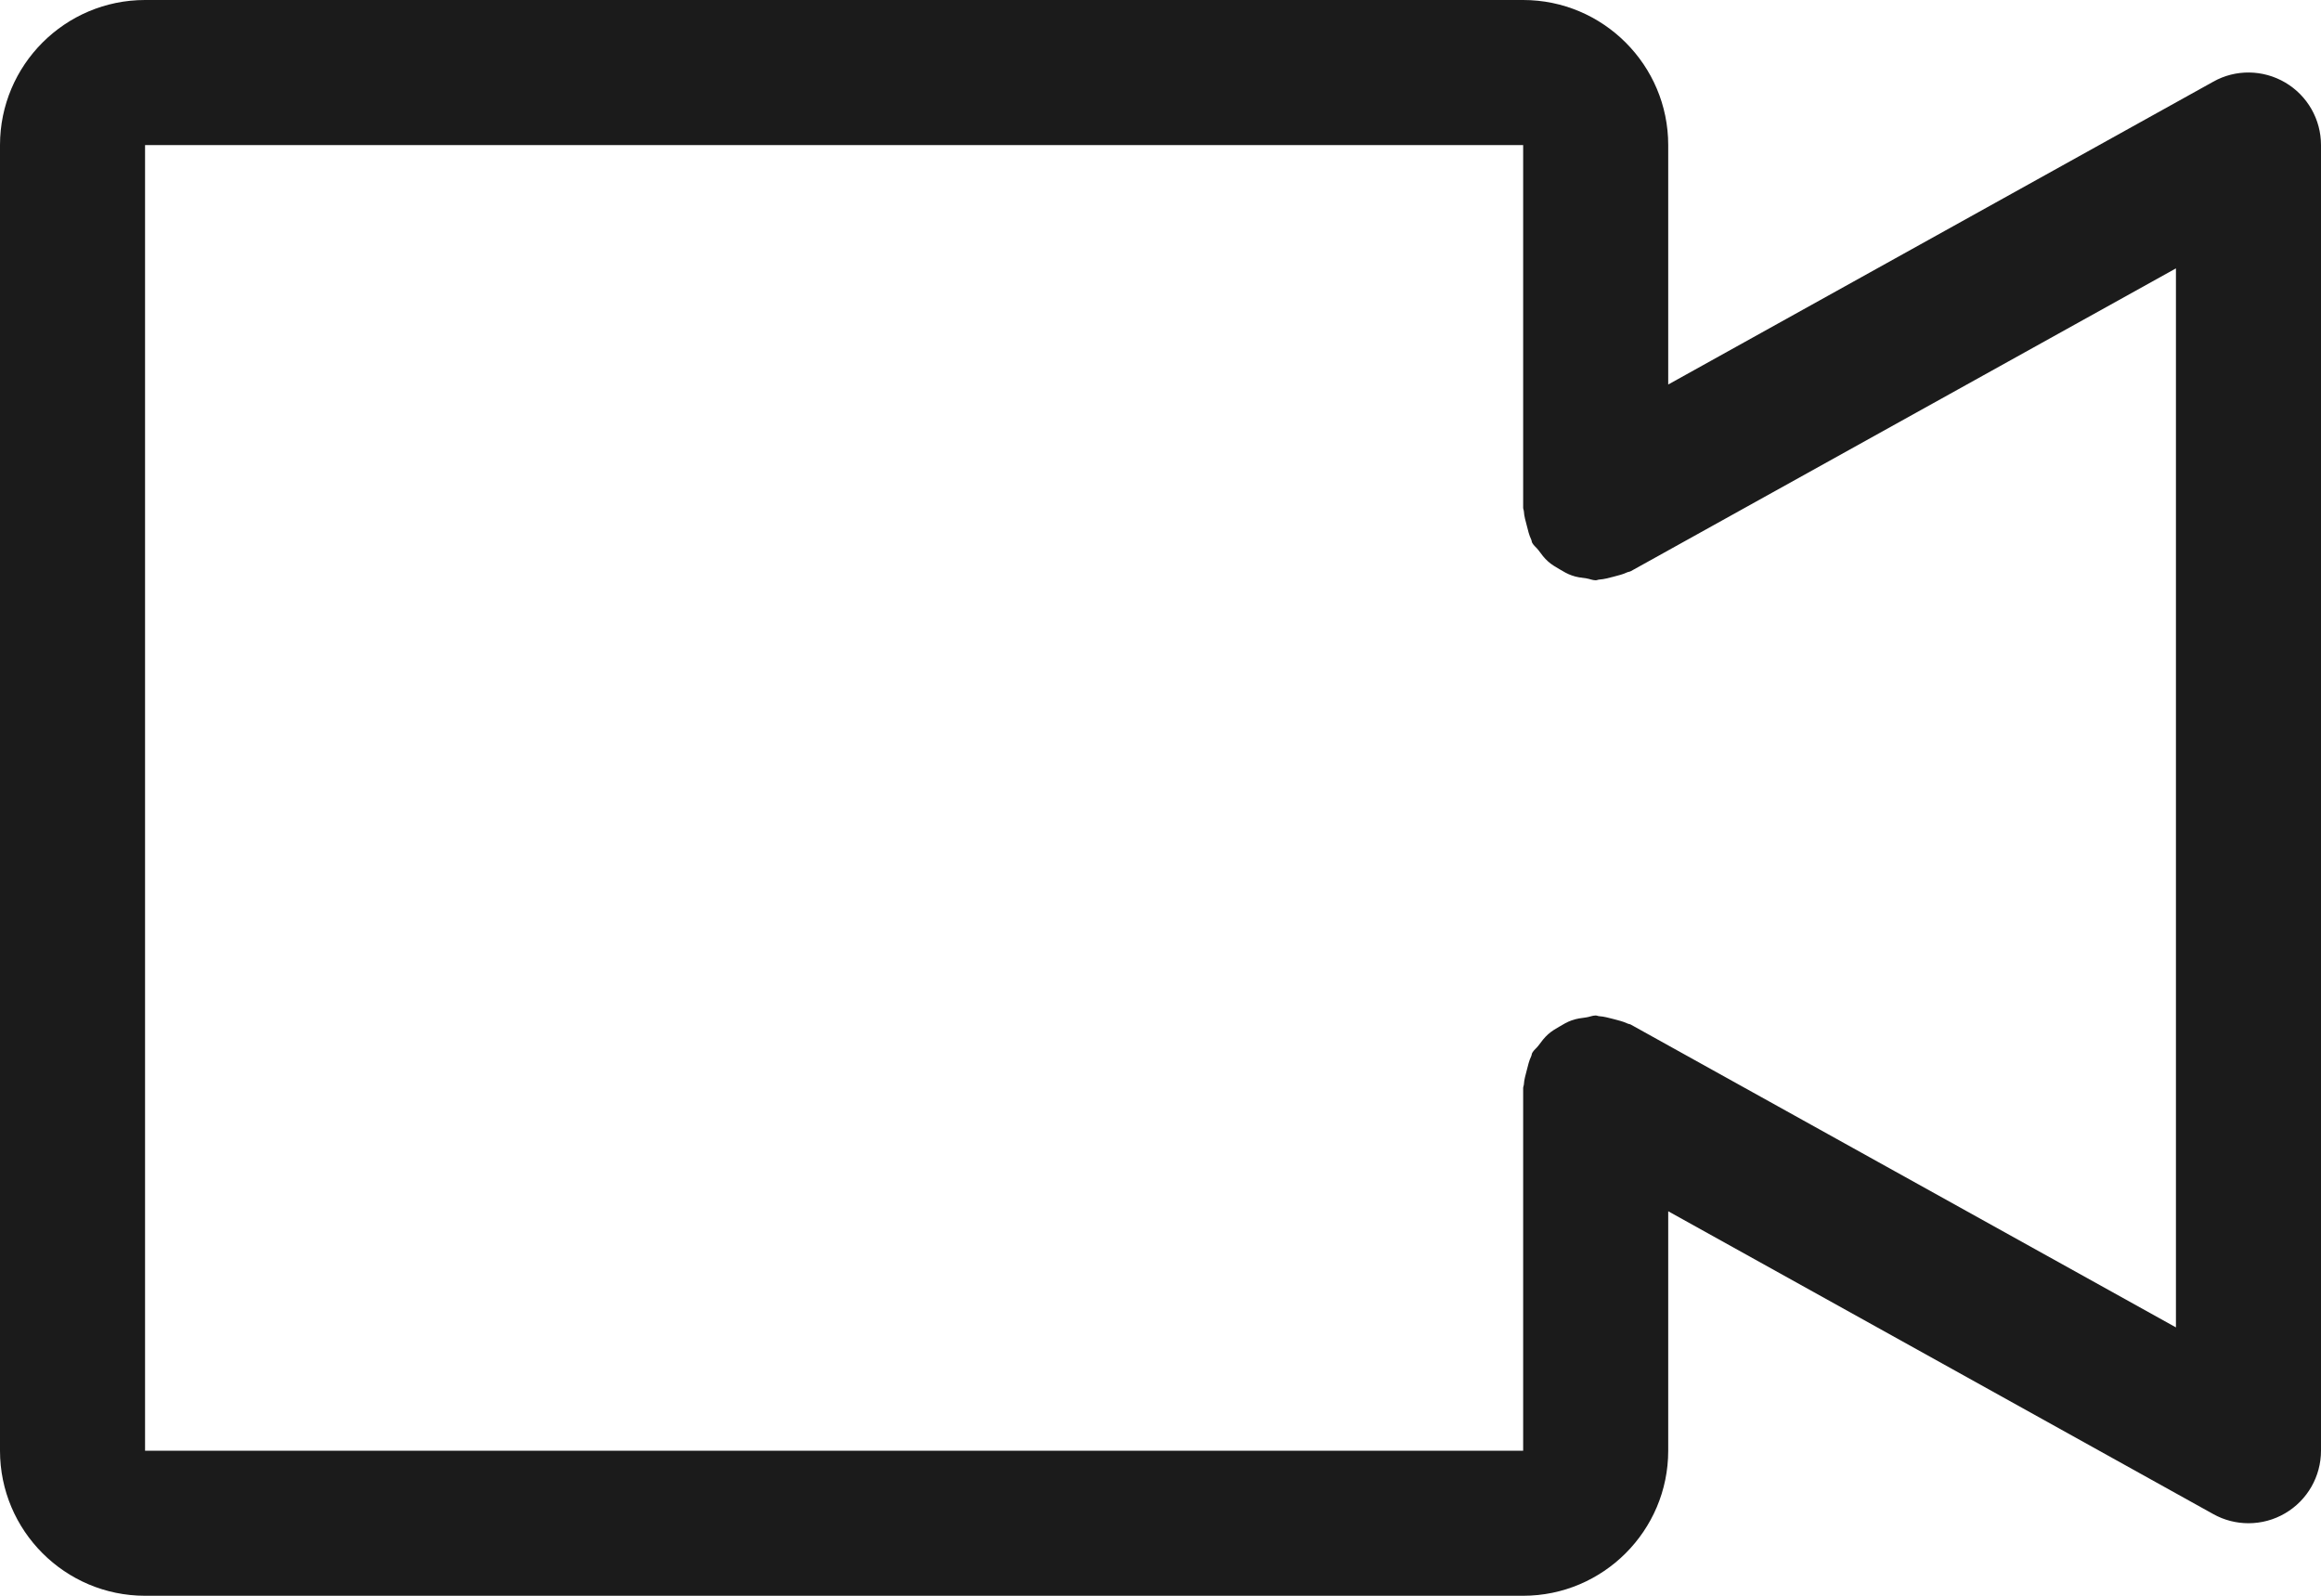
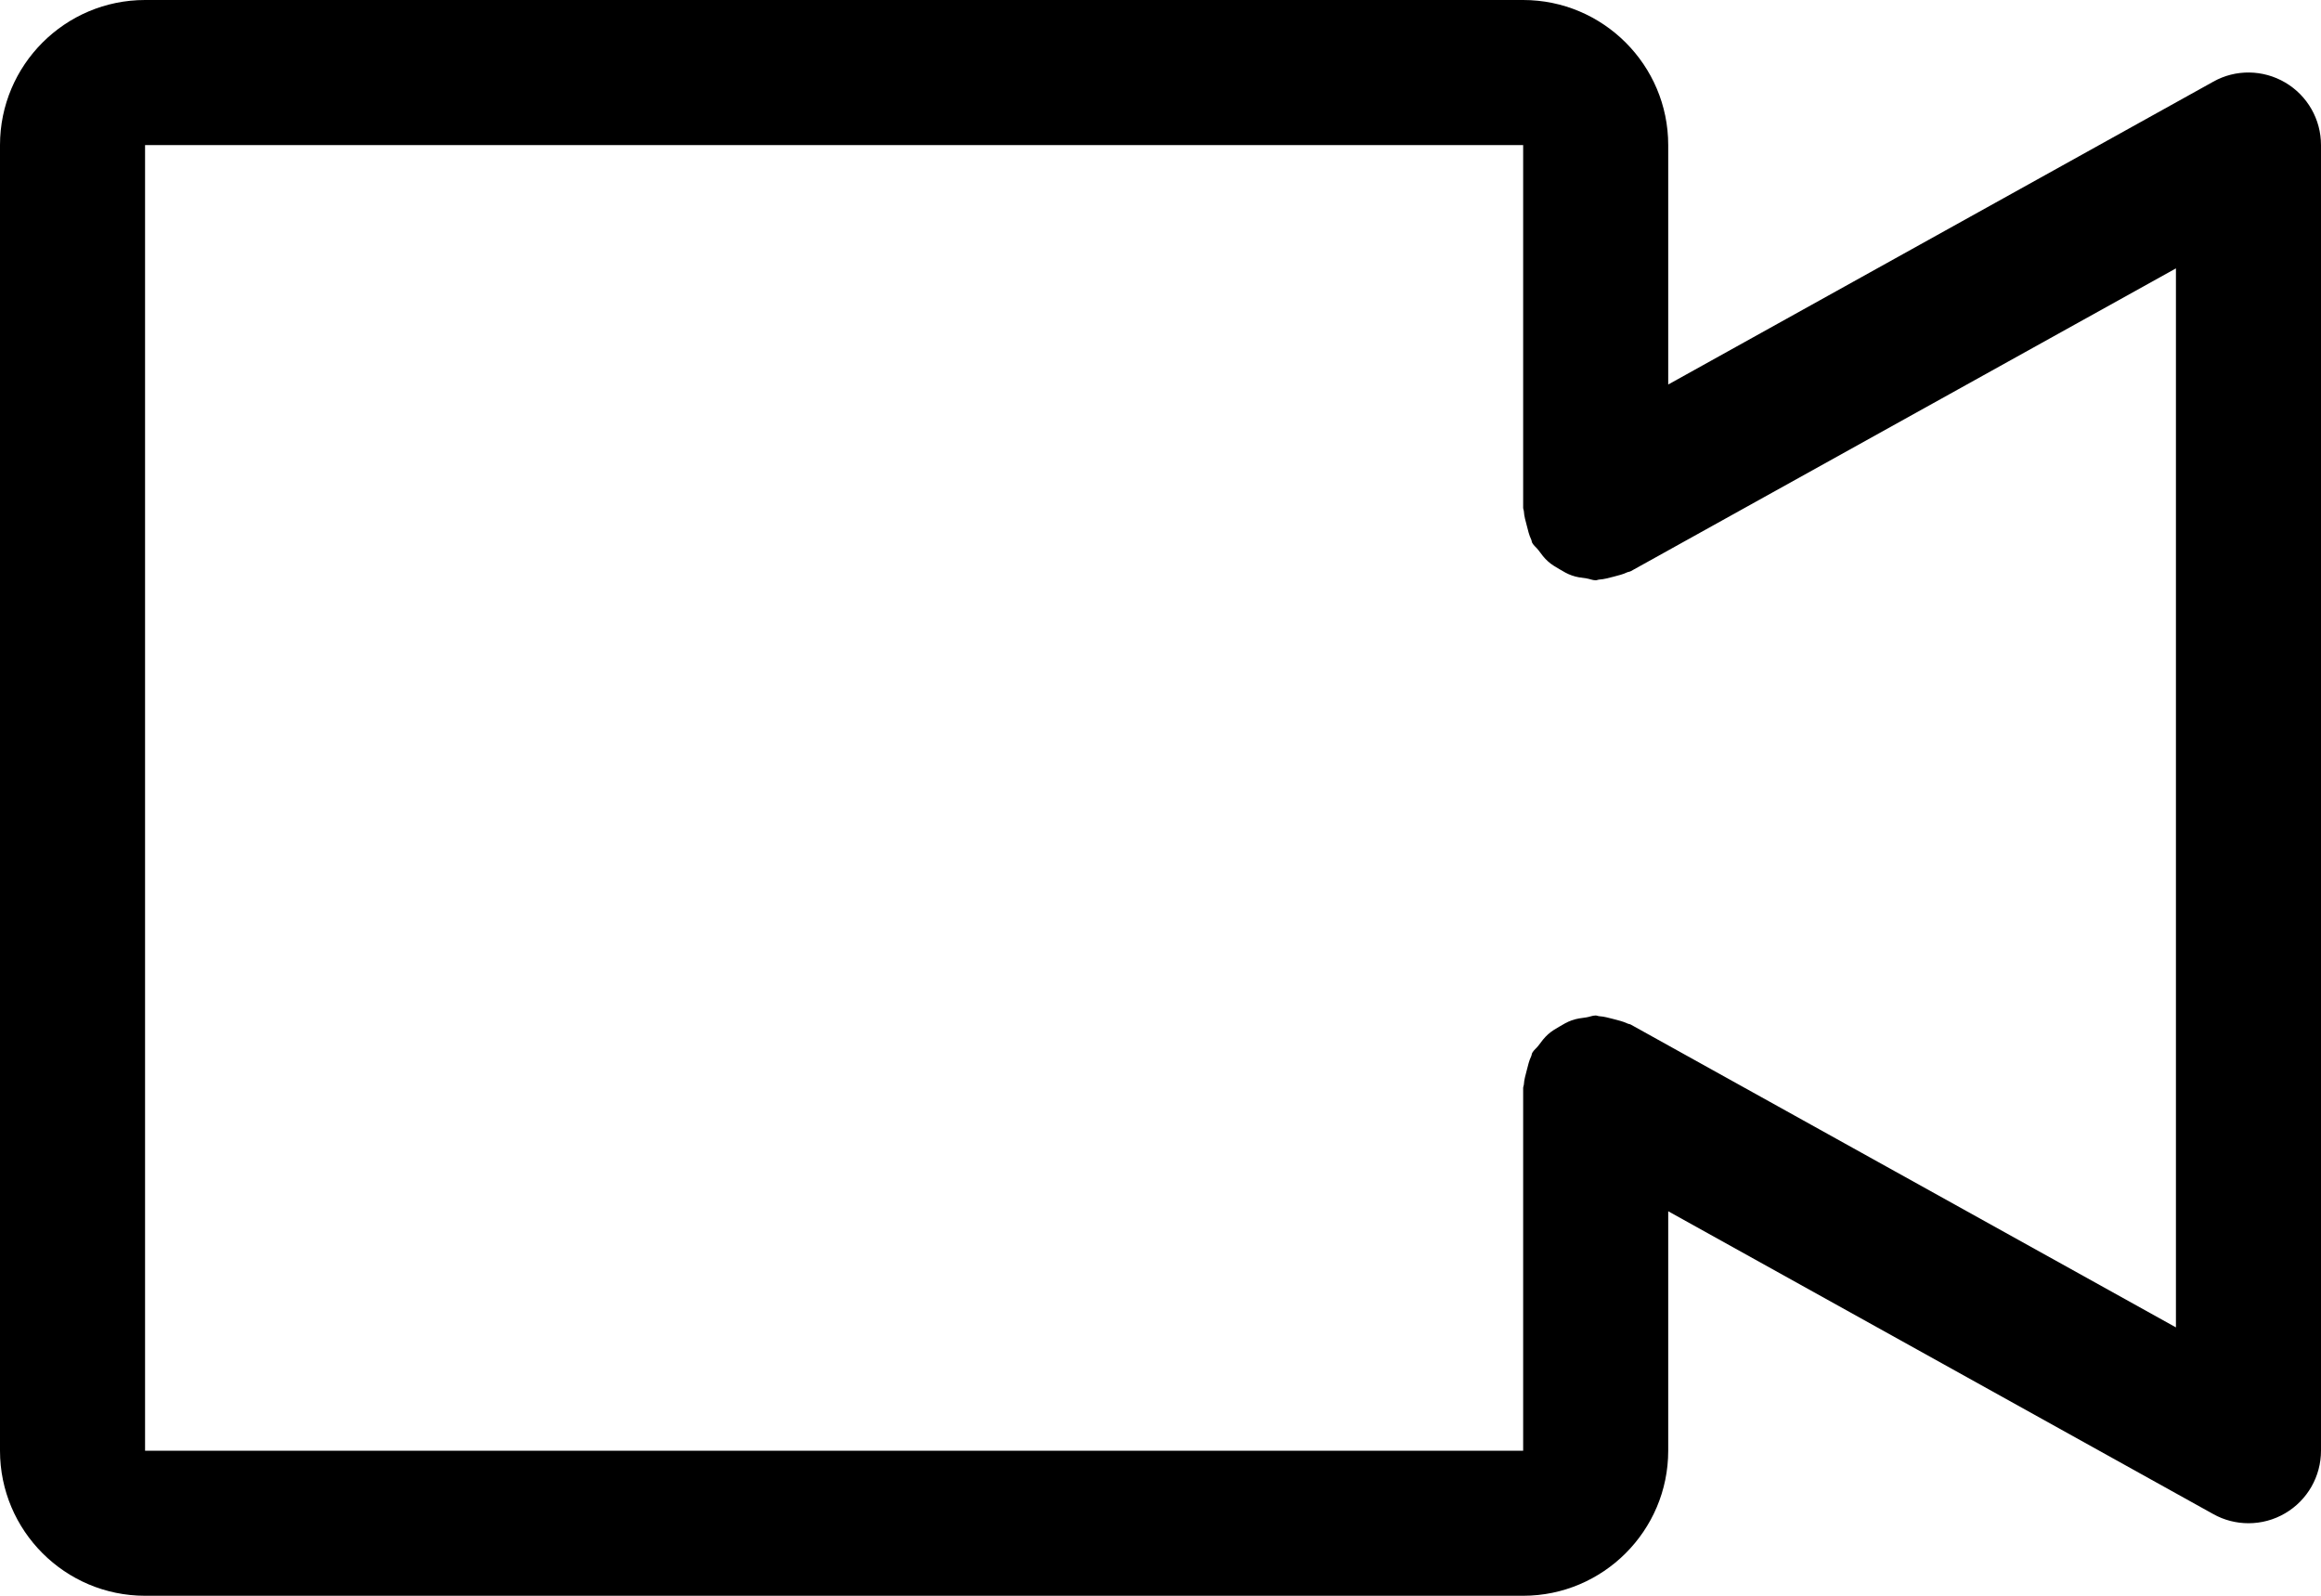
<svg xmlns="http://www.w3.org/2000/svg" preserveAspectRatio="xMidYMid" width="32" height="22" viewBox="0 0 32 22">
-   <defs>
-     <style>
-       .cls-1 {
-         fill: #1b1b1b;
-         fill-rule: evenodd;
-       }
-     </style>
-   </defs>
-   <path d="M31.507,20.862 C31.351,20.954 31.176,21.000 31.000,21.000 C30.833,21.000 30.665,20.958 30.515,20.874 L23.000,16.699 L23.000,20.000 C23.000,21.103 22.102,22.000 21.000,22.000 L2.000,22.000 C0.897,22.000 0.000,21.103 0.000,20.000 L0.000,2.000 C0.000,0.897 0.897,-0.000 2.000,-0.000 L21.000,-0.000 C22.102,-0.000 23.000,0.897 23.000,2.000 L23.000,5.301 L30.515,1.126 C30.822,0.953 31.201,0.958 31.507,1.138 C31.813,1.318 32.000,1.646 32.000,2.000 L32.000,20.000 C32.000,20.354 31.813,20.682 31.507,20.862 ZM30.000,3.700 L22.485,7.874 C22.470,7.883 22.453,7.882 22.437,7.889 C22.376,7.919 22.311,7.933 22.245,7.951 C22.180,7.967 22.117,7.986 22.051,7.990 C22.033,7.991 22.018,8.000 22.000,8.000 C21.954,8.000 21.916,7.980 21.872,7.974 C21.802,7.965 21.736,7.957 21.670,7.933 C21.609,7.912 21.556,7.880 21.500,7.847 C21.446,7.815 21.393,7.785 21.345,7.742 C21.292,7.696 21.252,7.641 21.210,7.584 C21.184,7.549 21.148,7.525 21.126,7.486 C21.117,7.470 21.118,7.452 21.110,7.436 C21.081,7.376 21.067,7.312 21.050,7.246 C21.033,7.181 21.014,7.118 21.010,7.051 C21.009,7.033 21.000,7.018 21.000,7.000 L21.000,2.000 L2.000,2.000 L2.000,20.000 L21.000,20.000 L21.000,15.000 C21.000,14.982 21.009,14.967 21.010,14.949 C21.014,14.883 21.033,14.820 21.050,14.754 C21.067,14.688 21.081,14.624 21.110,14.564 C21.118,14.548 21.117,14.530 21.126,14.514 C21.148,14.475 21.184,14.451 21.210,14.416 C21.252,14.359 21.292,14.305 21.345,14.258 C21.393,14.215 21.445,14.185 21.500,14.153 C21.555,14.120 21.609,14.088 21.670,14.067 C21.736,14.043 21.802,14.035 21.871,14.026 C21.915,14.020 21.954,14.000 22.000,14.000 C22.018,14.000 22.033,14.009 22.051,14.010 C22.117,14.014 22.180,14.033 22.245,14.049 C22.311,14.067 22.376,14.081 22.437,14.110 C22.452,14.118 22.470,14.117 22.485,14.126 L30.000,18.300 L30.000,3.700 Z" class="cls-1" />
+   <path d="M31.507,20.862 C31.351,20.954 31.176,21.000 31.000,21.000 C30.833,21.000 30.665,20.958 30.515,20.874 L23.000,16.699 L23.000,20.000 C23.000,21.103 22.102,22.000 21.000,22.000 L2.000,22.000 C0.897,22.000 0.000,21.103 0.000,20.000 L0.000,2.000 C0.000,0.897 0.897,-0.000 2.000,-0.000 L21.000,-0.000 C22.102,-0.000 23.000,0.897 23.000,2.000 L23.000,5.301 L30.515,1.126 C30.822,0.953 31.201,0.958 31.507,1.138 C31.813,1.318 32.000,1.646 32.000,2.000 L32.000,20.000 C32.000,20.354 31.813,20.682 31.507,20.862 ZM30.000,3.700 L22.485,7.874 C22.470,7.883 22.453,7.882 22.437,7.889 C22.376,7.919 22.311,7.933 22.245,7.951 C22.180,7.967 22.117,7.986 22.051,7.990 C22.033,7.991 22.018,8.000 22.000,8.000 C21.954,8.000 21.916,7.980 21.872,7.974 C21.802,7.965 21.736,7.957 21.670,7.933 C21.609,7.912 21.556,7.880 21.500,7.847 C21.446,7.815 21.393,7.785 21.345,7.742 C21.292,7.696 21.252,7.641 21.210,7.584 C21.184,7.549 21.148,7.525 21.126,7.486 C21.117,7.470 21.118,7.452 21.110,7.436 C21.081,7.376 21.067,7.312 21.050,7.246 C21.033,7.181 21.014,7.118 21.010,7.051 C21.009,7.033 21.000,7.018 21.000,7.000 L21.000,2.000 L2.000,2.000 L2.000,20.000 L21.000,20.000 L21.000,15.000 C21.000,14.982 21.009,14.967 21.010,14.949 C21.014,14.883 21.033,14.820 21.050,14.754 C21.067,14.688 21.081,14.624 21.110,14.564 C21.118,14.548 21.117,14.530 21.126,14.514 C21.148,14.475 21.184,14.451 21.210,14.416 C21.252,14.359 21.292,14.305 21.345,14.258 C21.393,14.215 21.445,14.185 21.500,14.153 C21.555,14.120 21.609,14.088 21.670,14.067 C21.736,14.043 21.802,14.035 21.871,14.026 C21.915,14.020 21.954,14.000 22.000,14.000 C22.018,14.000 22.033,14.009 22.051,14.010 C22.117,14.014 22.180,14.033 22.245,14.049 C22.311,14.067 22.376,14.081 22.437,14.110 C22.452,14.118 22.470,14.117 22.485,14.126 L30.000,18.300 L30.000,3.700 Z" />
</svg>
